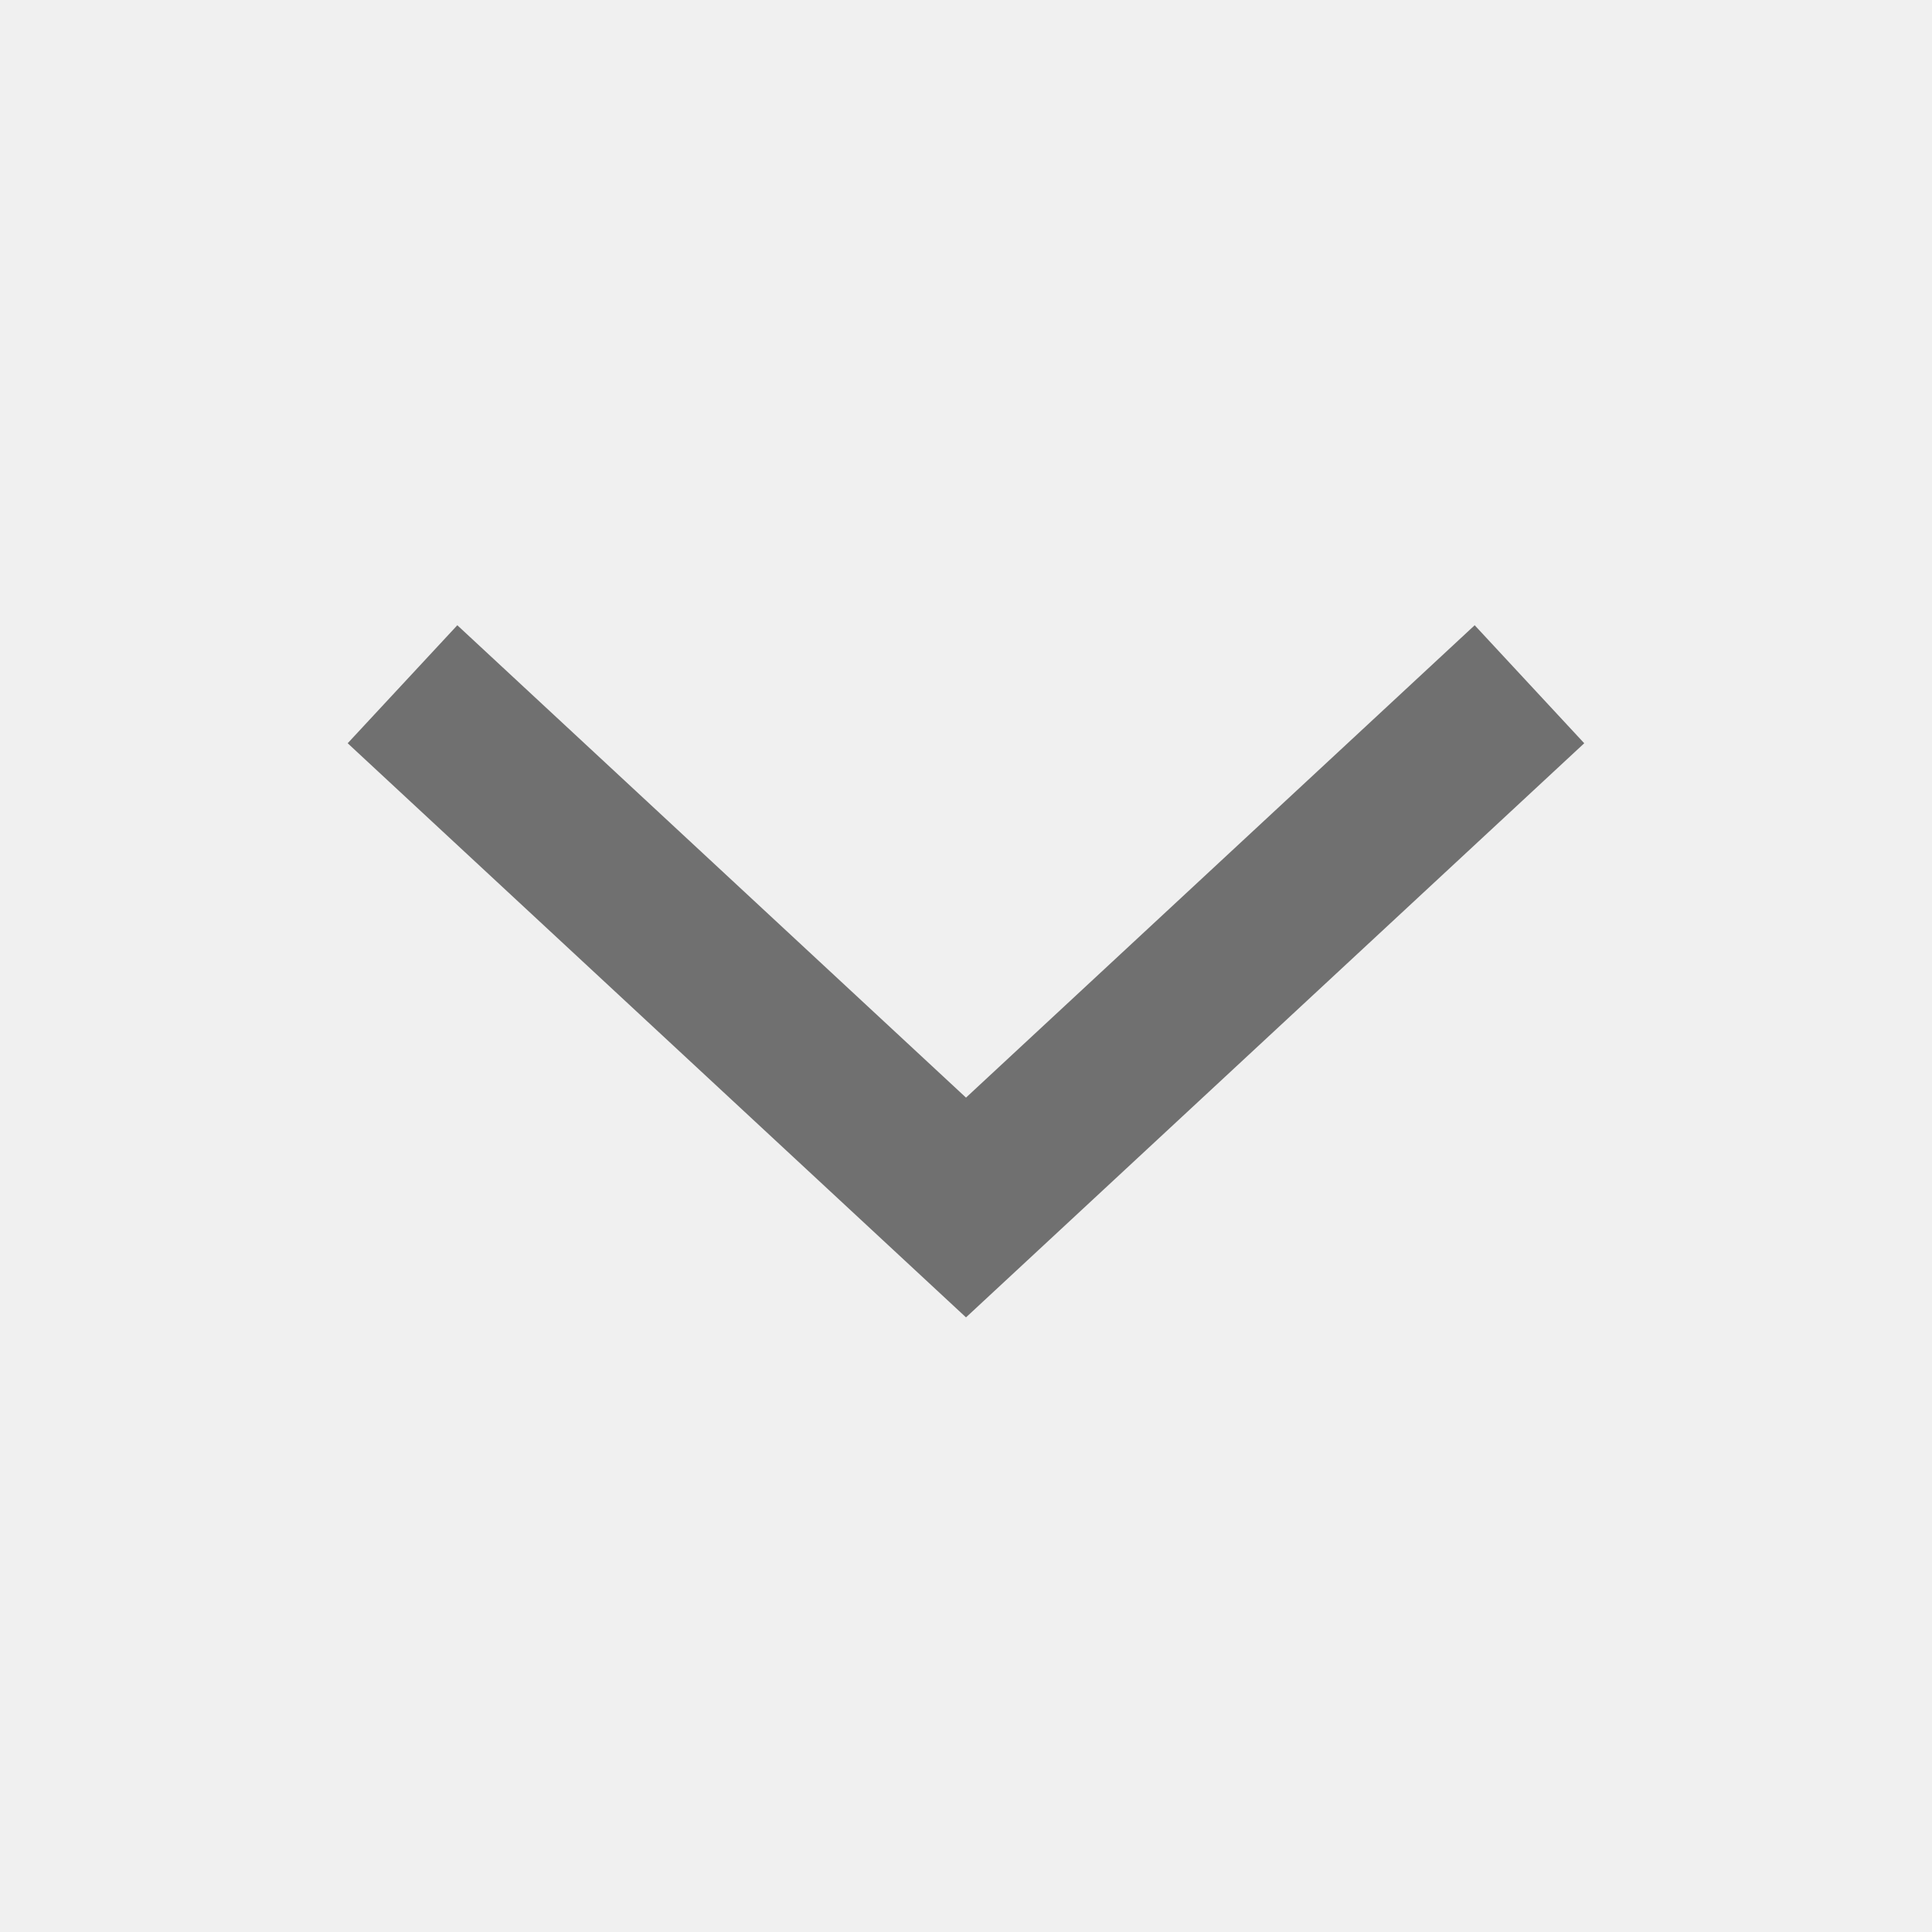
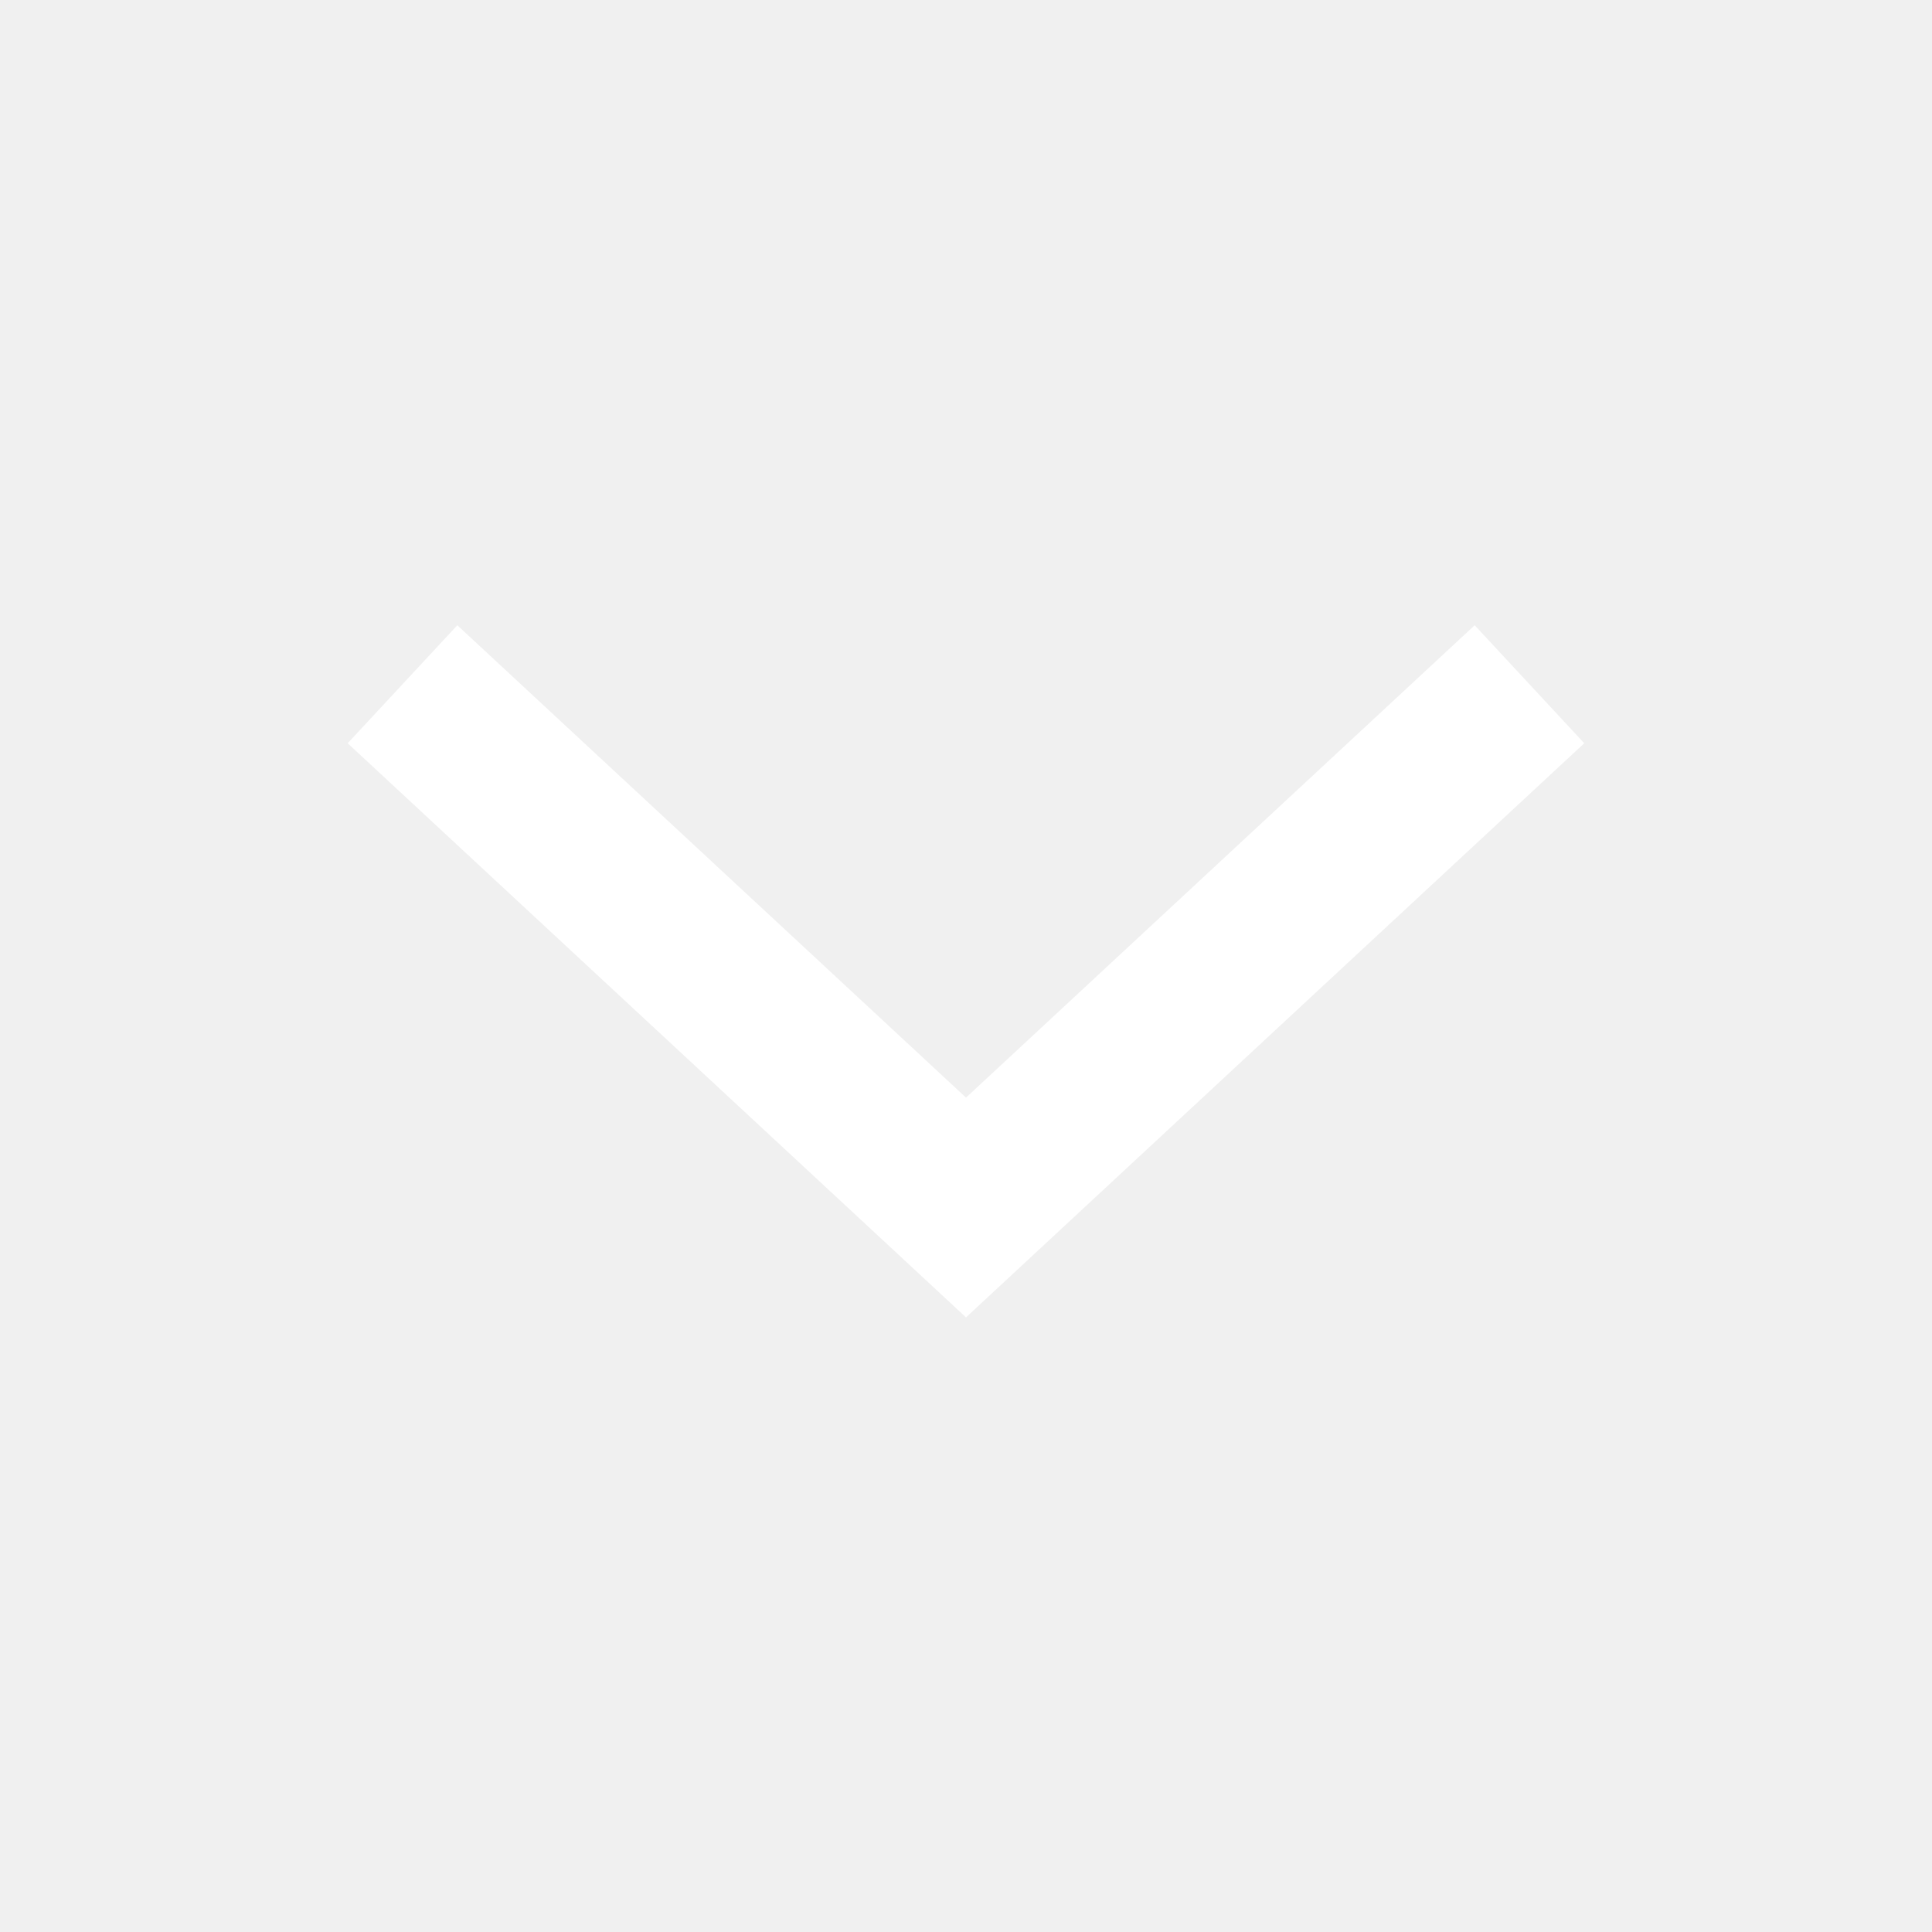
<svg xmlns="http://www.w3.org/2000/svg" width="24px" height="24px" viewBox="0 0 24 24" version="1.1">
  <g id="ic-arrow-down" stroke="none" stroke-width="1" fill="none" fill-rule="evenodd">
    <g id="ic-arrow-drop-down">
-       <g id="Group_8822" transform="translate(4, 7)" fill="#707070">
+       <g id="Group_8822" transform="translate(4, 7)" fill="#fff">
        <polygon id="Path_18879" points="8 9.365 0.319 2.233 1.681 0.767 8 6.635 14.319 0.767 15.68 2.233" />
      </g>
      <polygon id="Rectangle_4407" points="0 0 24 0 24 24 0 24" />
    </g>
  </g>
</svg>
